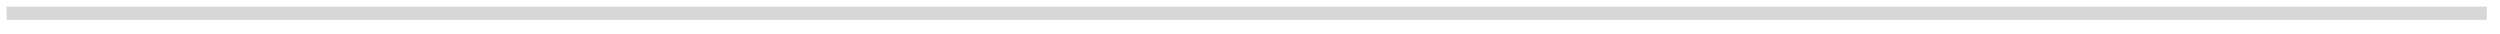
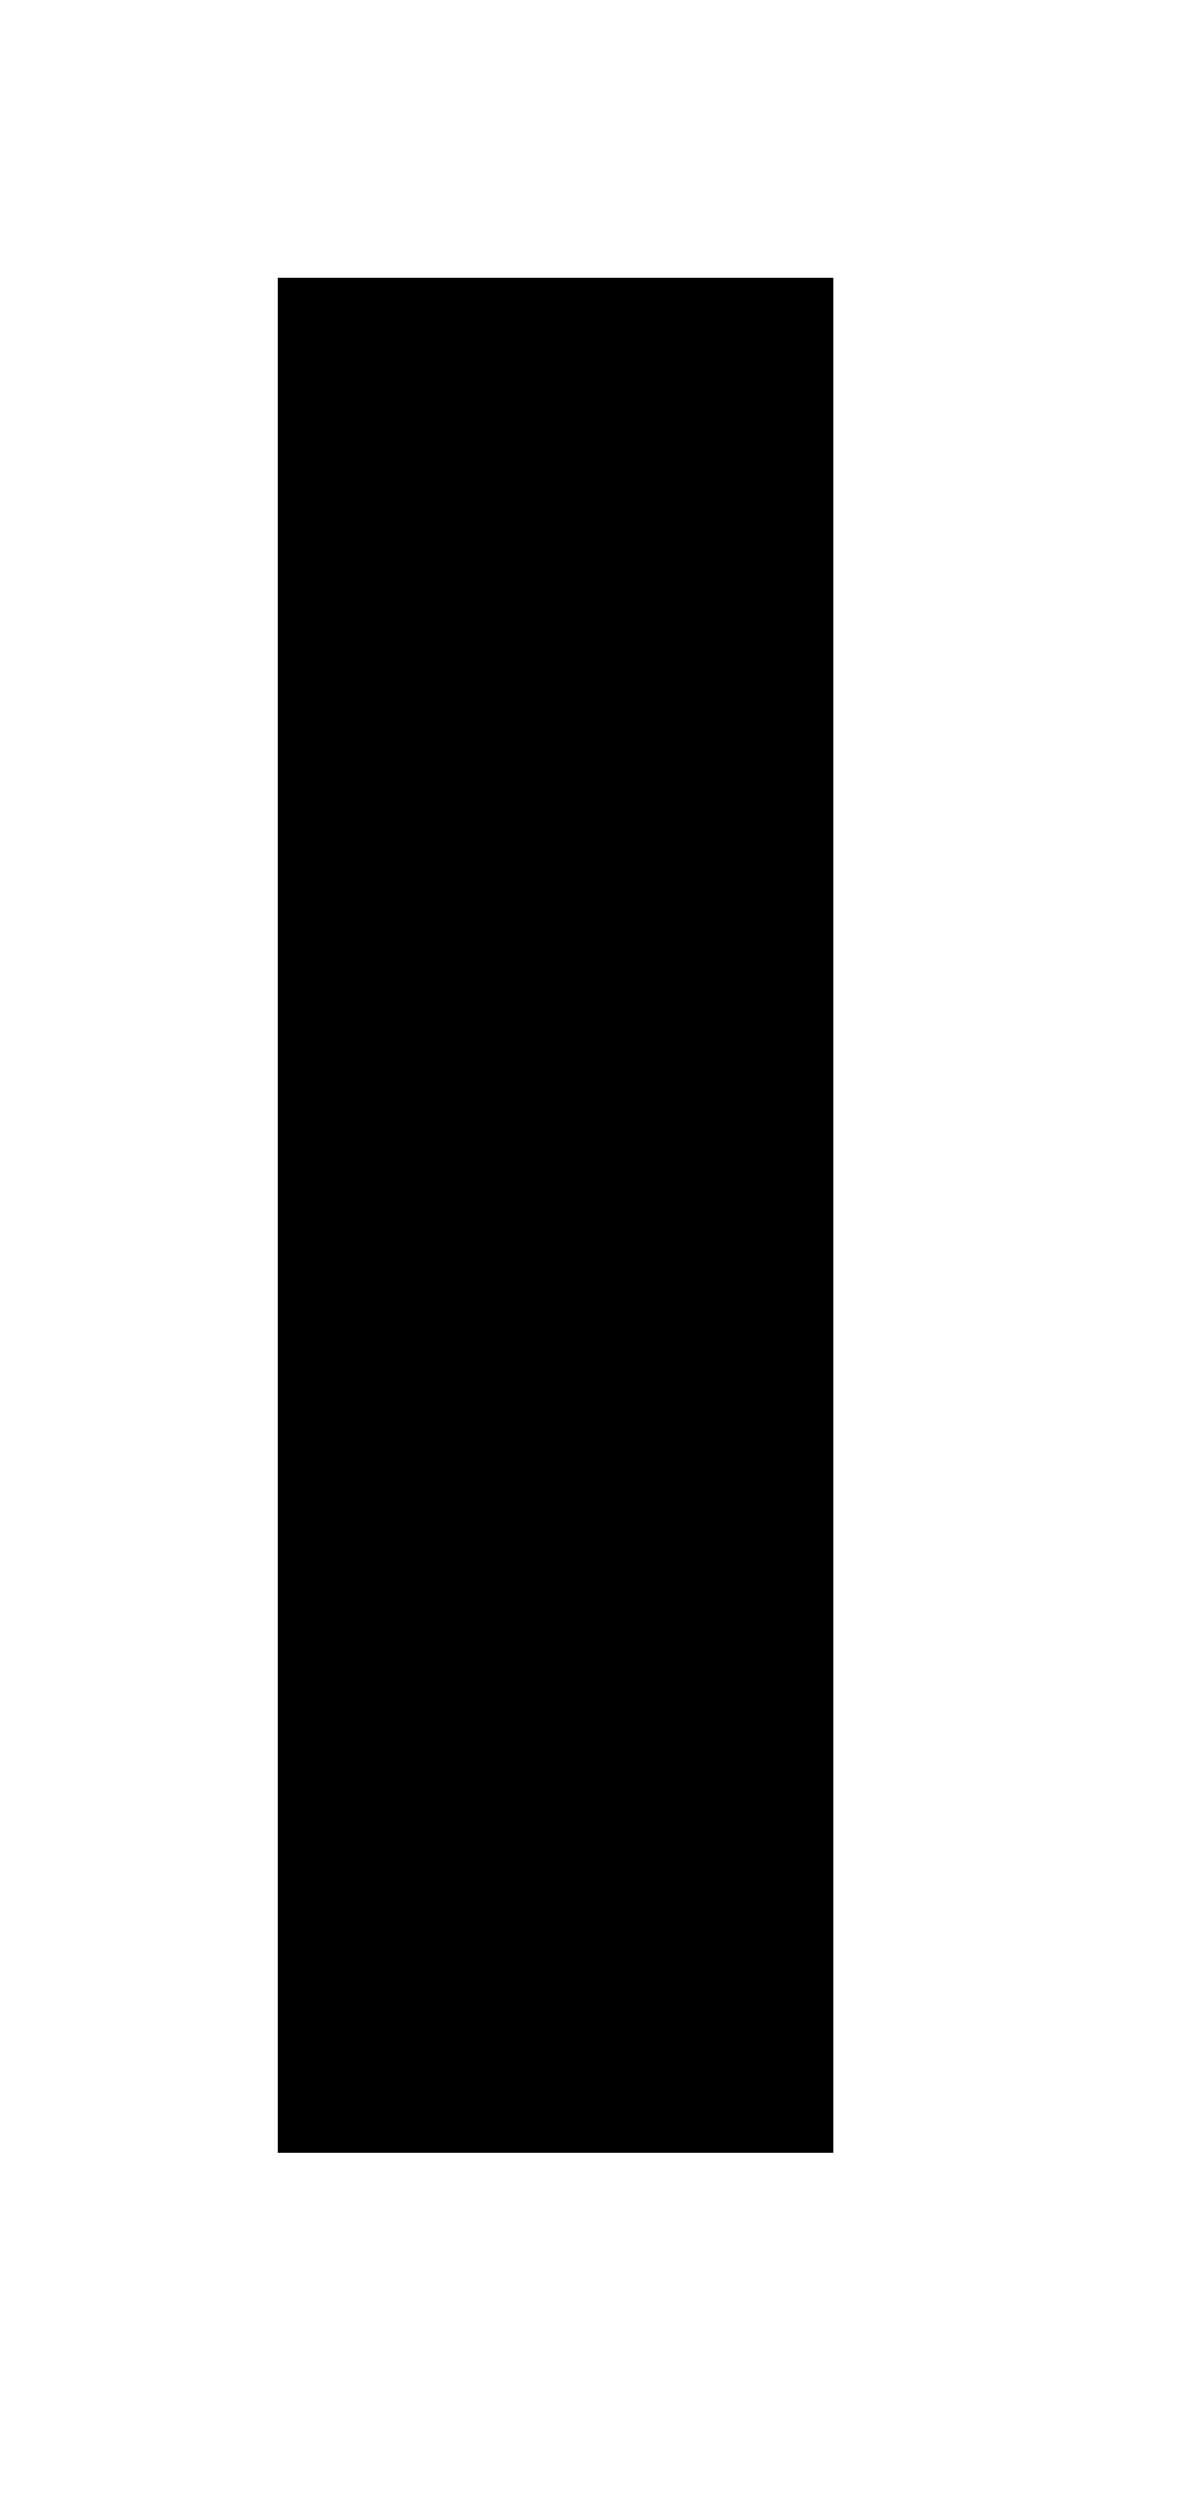
- <svg xmlns="http://www.w3.org/2000/svg" version="1.1" width="378px" height="5px">
-   <g transform="matrix(1 0 0 1 -52 -566 )">
-     <path d="M 53 568  L 428 568  " stroke-width="2" stroke="#d7d7d7" fill="none" />
+ <svg xmlns="http://www.w3.org/2000/svg" version="1.1" width="17px" height="36px">
+   <g transform="matrix(1 0 0 1 -52 -163 )">
+     <path d="M 60 167  L 60 194  " stroke-width="8" stroke="#000000" fill="none" />
  </g>
</svg>
